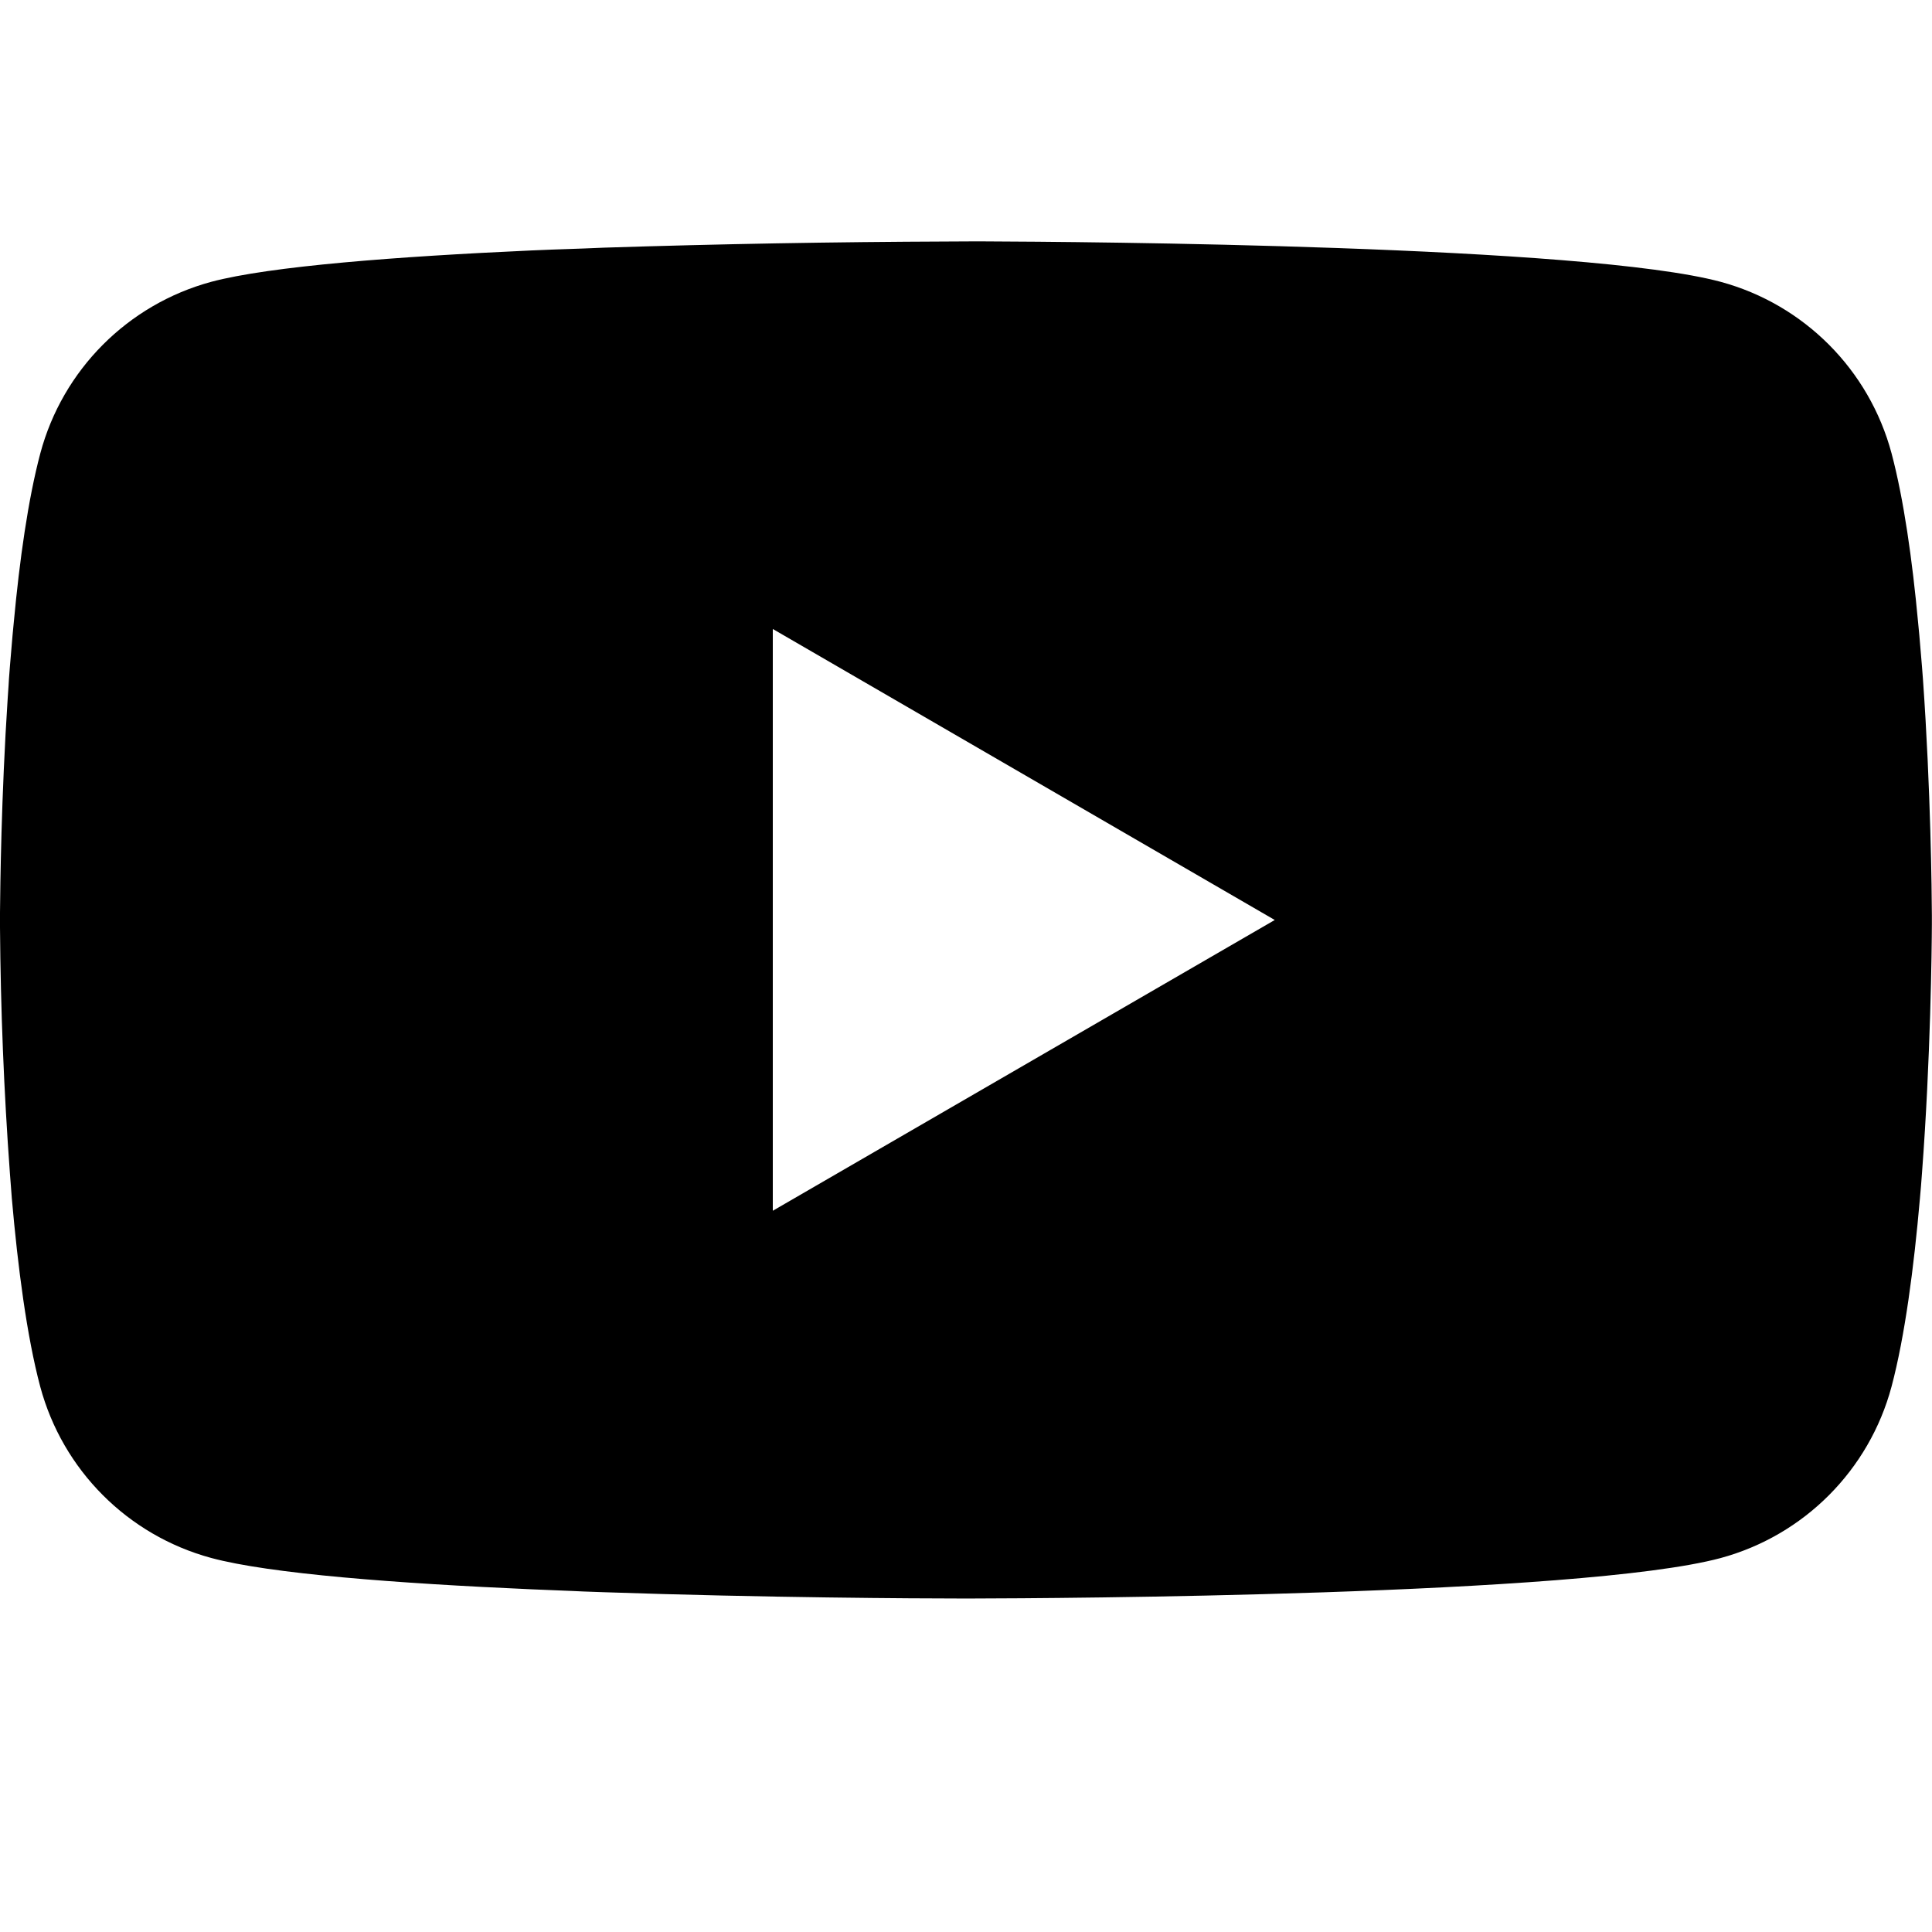
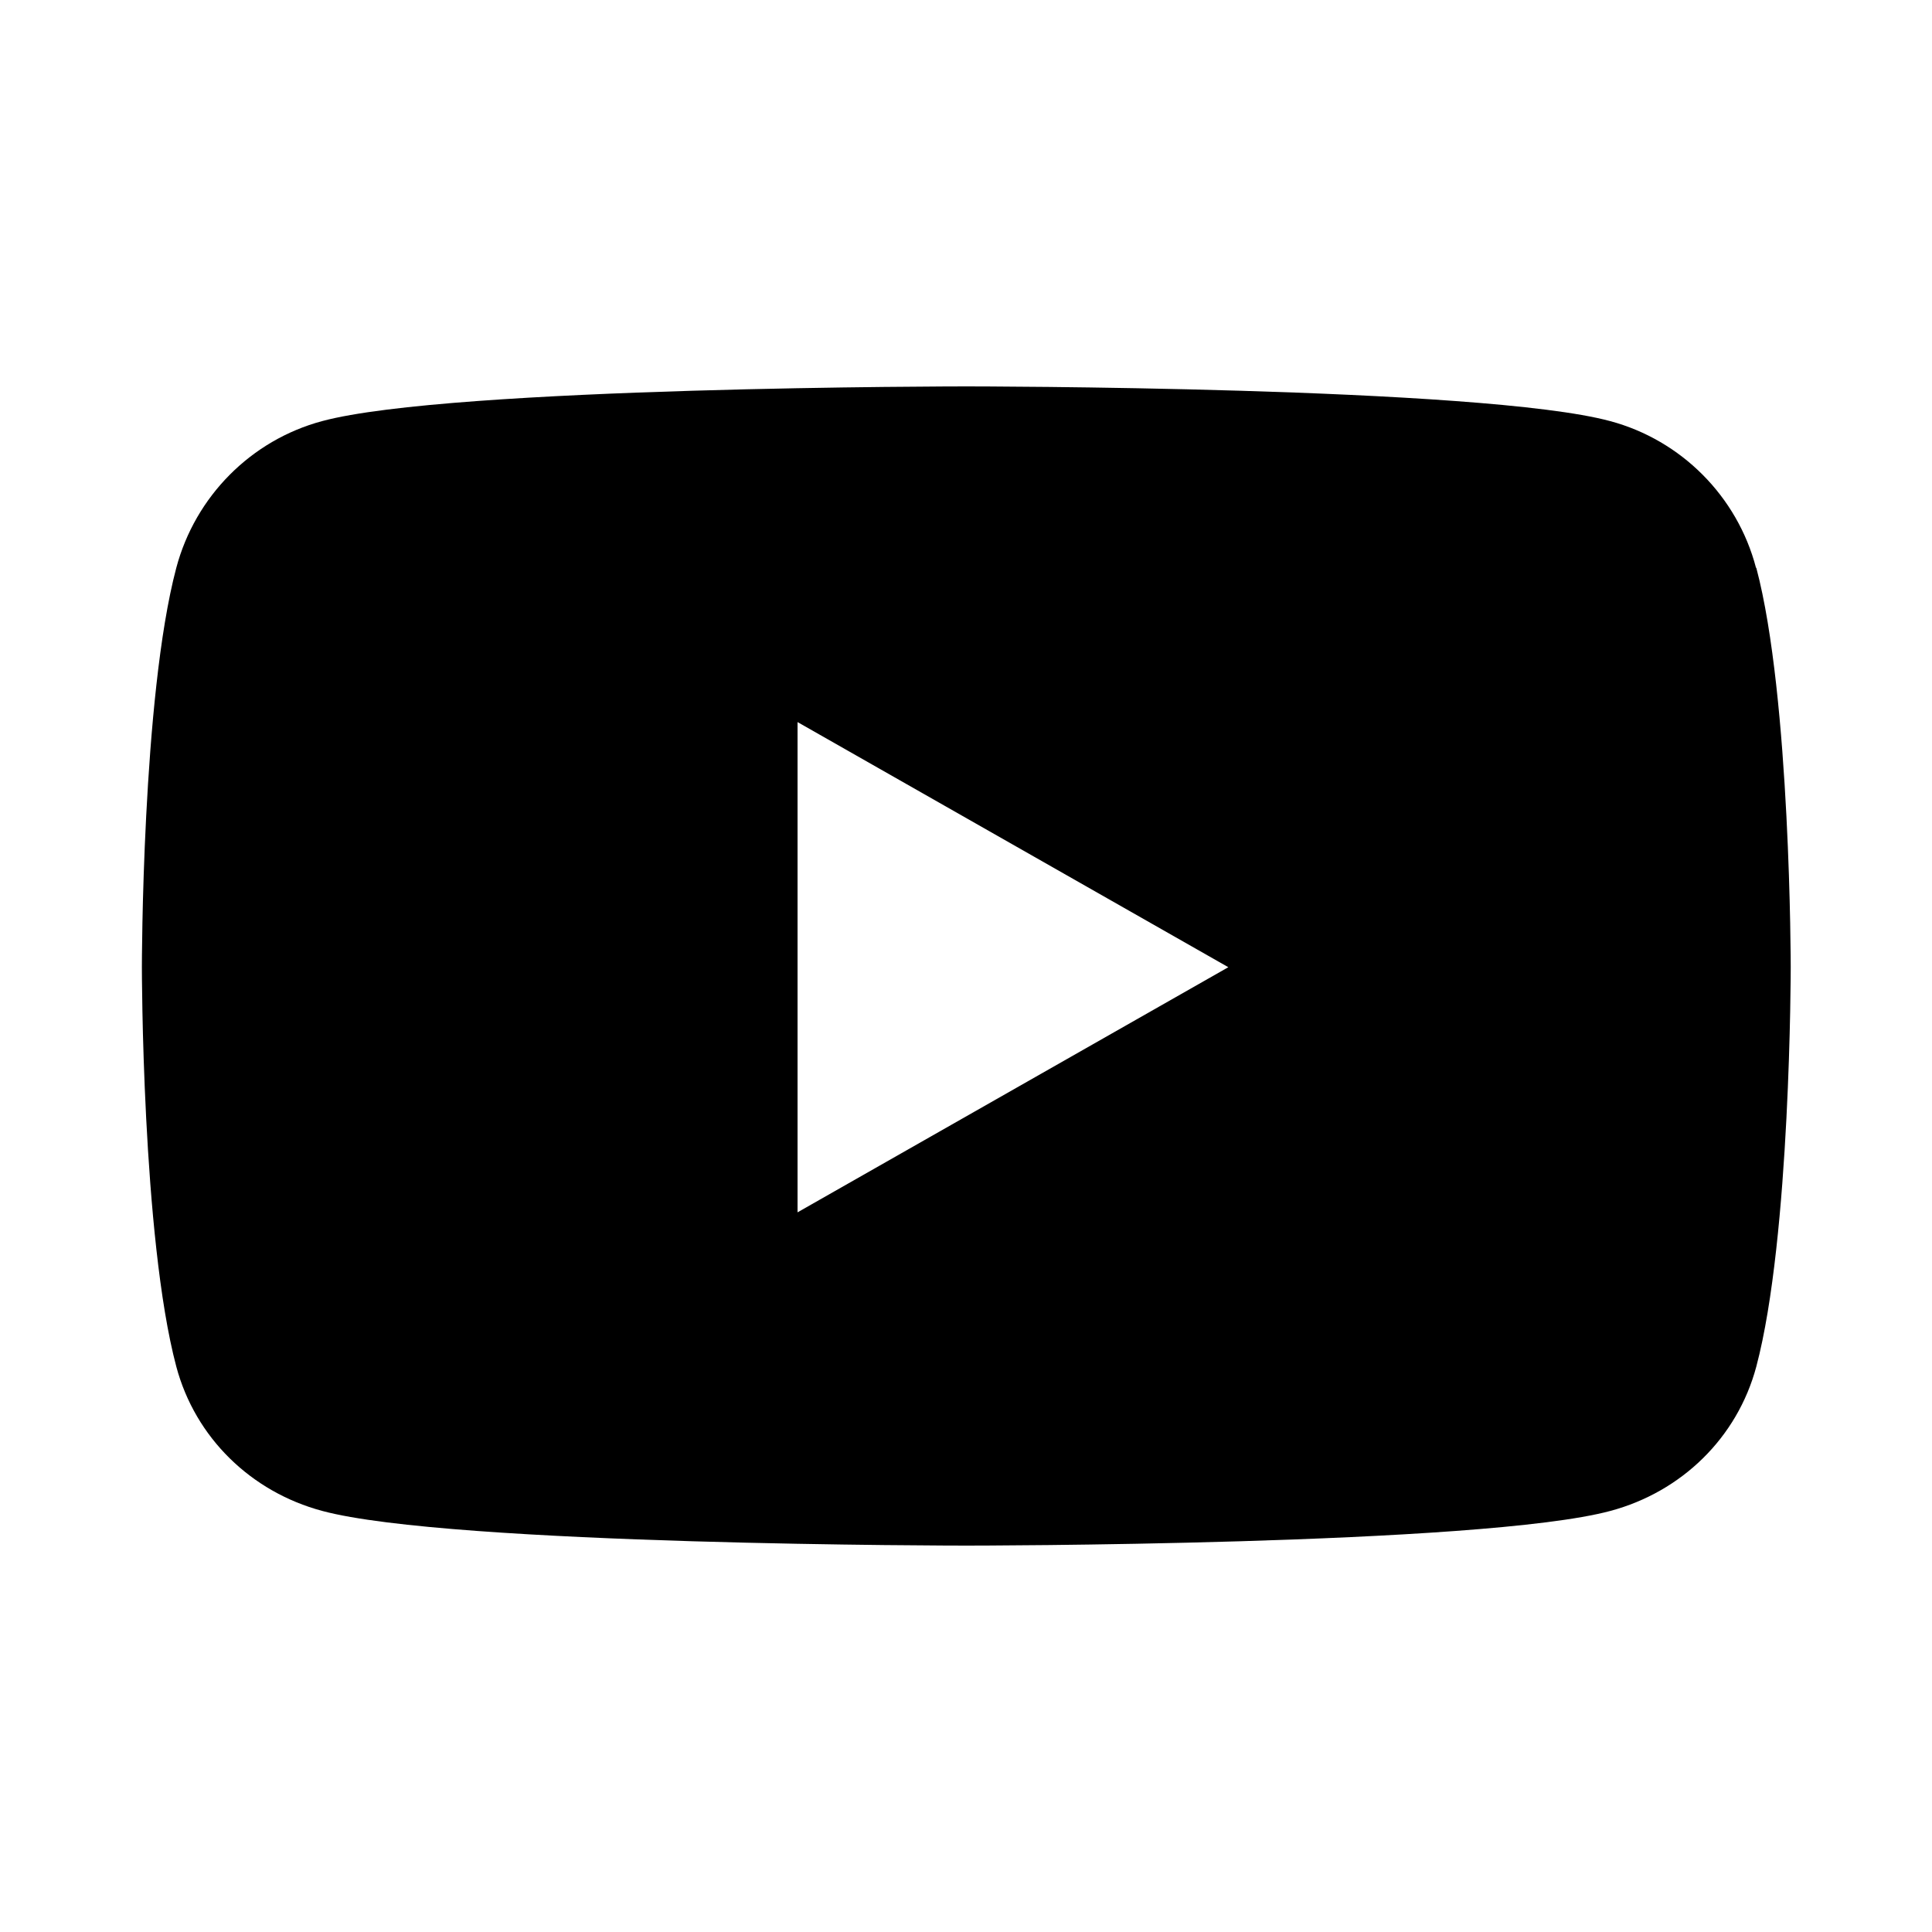
- <svg xmlns="http://www.w3.org/2000/svg" width="16" height="16" fill="currentColor" class="bi bi-youtube" viewBox="0 0 16 16">
-   <path d="M8.051 1.999h.089c.822.003 4.987.033 6.11.335a2.01 2.01 0 0 1 1.415 1.42c.101.38.172.883.22 1.402l.01.104.022.26.008.104c.065.914.073 1.77.074 1.957v.075c-.001.194-.01 1.108-.082 2.06l-.008.105-.009.104c-.05.572-.124 1.14-.235 1.558a2.01 2.01 0 0 1-1.415 1.42c-1.16.312-5.569.334-6.18.335h-.142c-.309 0-1.587-.006-2.927-.052l-.17-.006-.087-.004-.171-.007-.171-.007c-1.11-.049-2.167-.128-2.654-.26a2.01 2.01 0 0 1-1.415-1.419c-.111-.417-.185-.986-.235-1.558L.09 9.82l-.008-.104A31 31 0 0 1 0 7.68v-.123c.002-.215.01-.958.064-1.778l.007-.103.003-.052.008-.104.022-.26.01-.104c.048-.519.119-1.023.22-1.402a2.01 2.01 0 0 1 1.415-1.42c.487-.13 1.544-.21 2.654-.26l.17-.007.172-.006.086-.003.171-.007A100 100 0 0 1 7.858 2zM6.4 5.209v4.818l4.157-2.408z" />
+ <svg xmlns="http://www.w3.org/2000/svg" viewBox="0 0 640 640">
+   <path d="M581.7 188.1C575.5 164.4 556.9 145.8 533.4 139.5C490.9 128 320.1 128 320.1 128C320.1 128 149.3 128 106.7 139.5C83.2 145.8 64.7 164.4 58.4 188.1C47 231 47 320.4 47 320.4C47 320.4 47 409.8 58.4 452.7C64.7 476.3 83.2 494.2 106.7 500.5C149.3 512 320.1 512 320.1 512C320.1 512 490.9 512 533.5 500.5C557 494.2 575.5 476.3 581.8 452.7C593.2 409.8 593.2 320.4 593.2 320.4C593.2 320.4 593.2 231 581.8 188.1zM264.2 401.6L264.2 239.2L406.9 320.4L264.2 401.6z" />
</svg>
